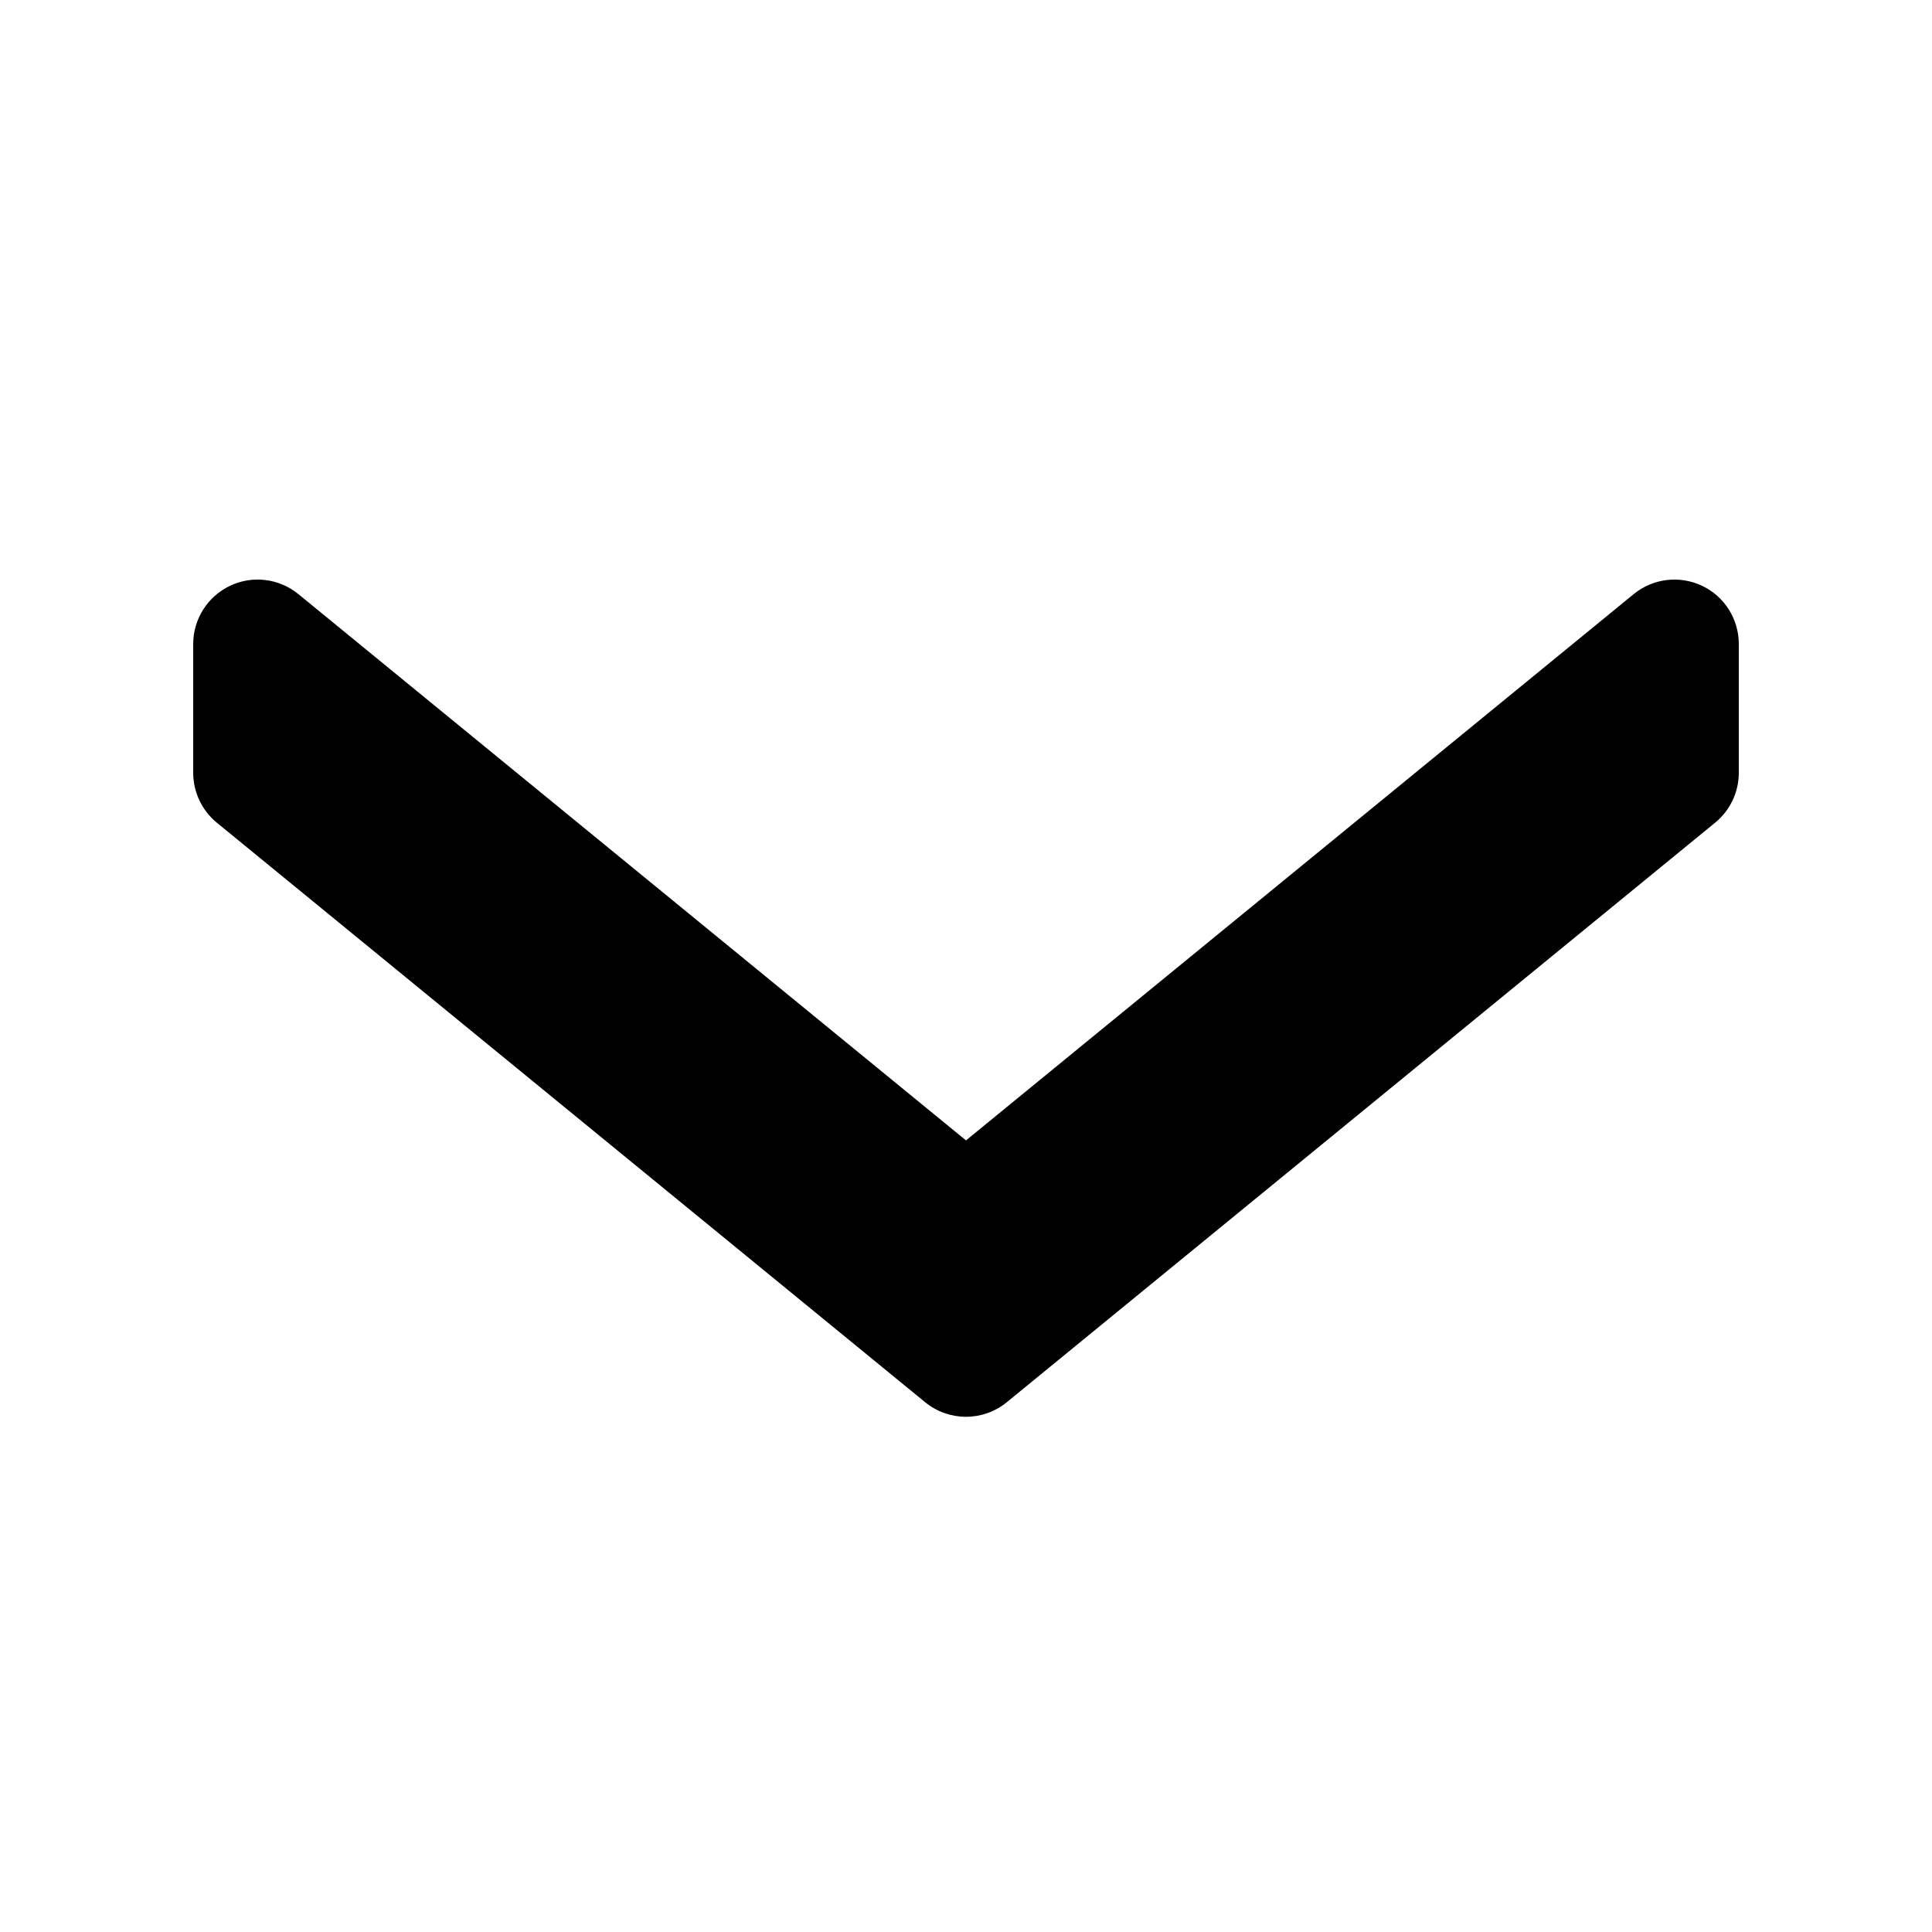
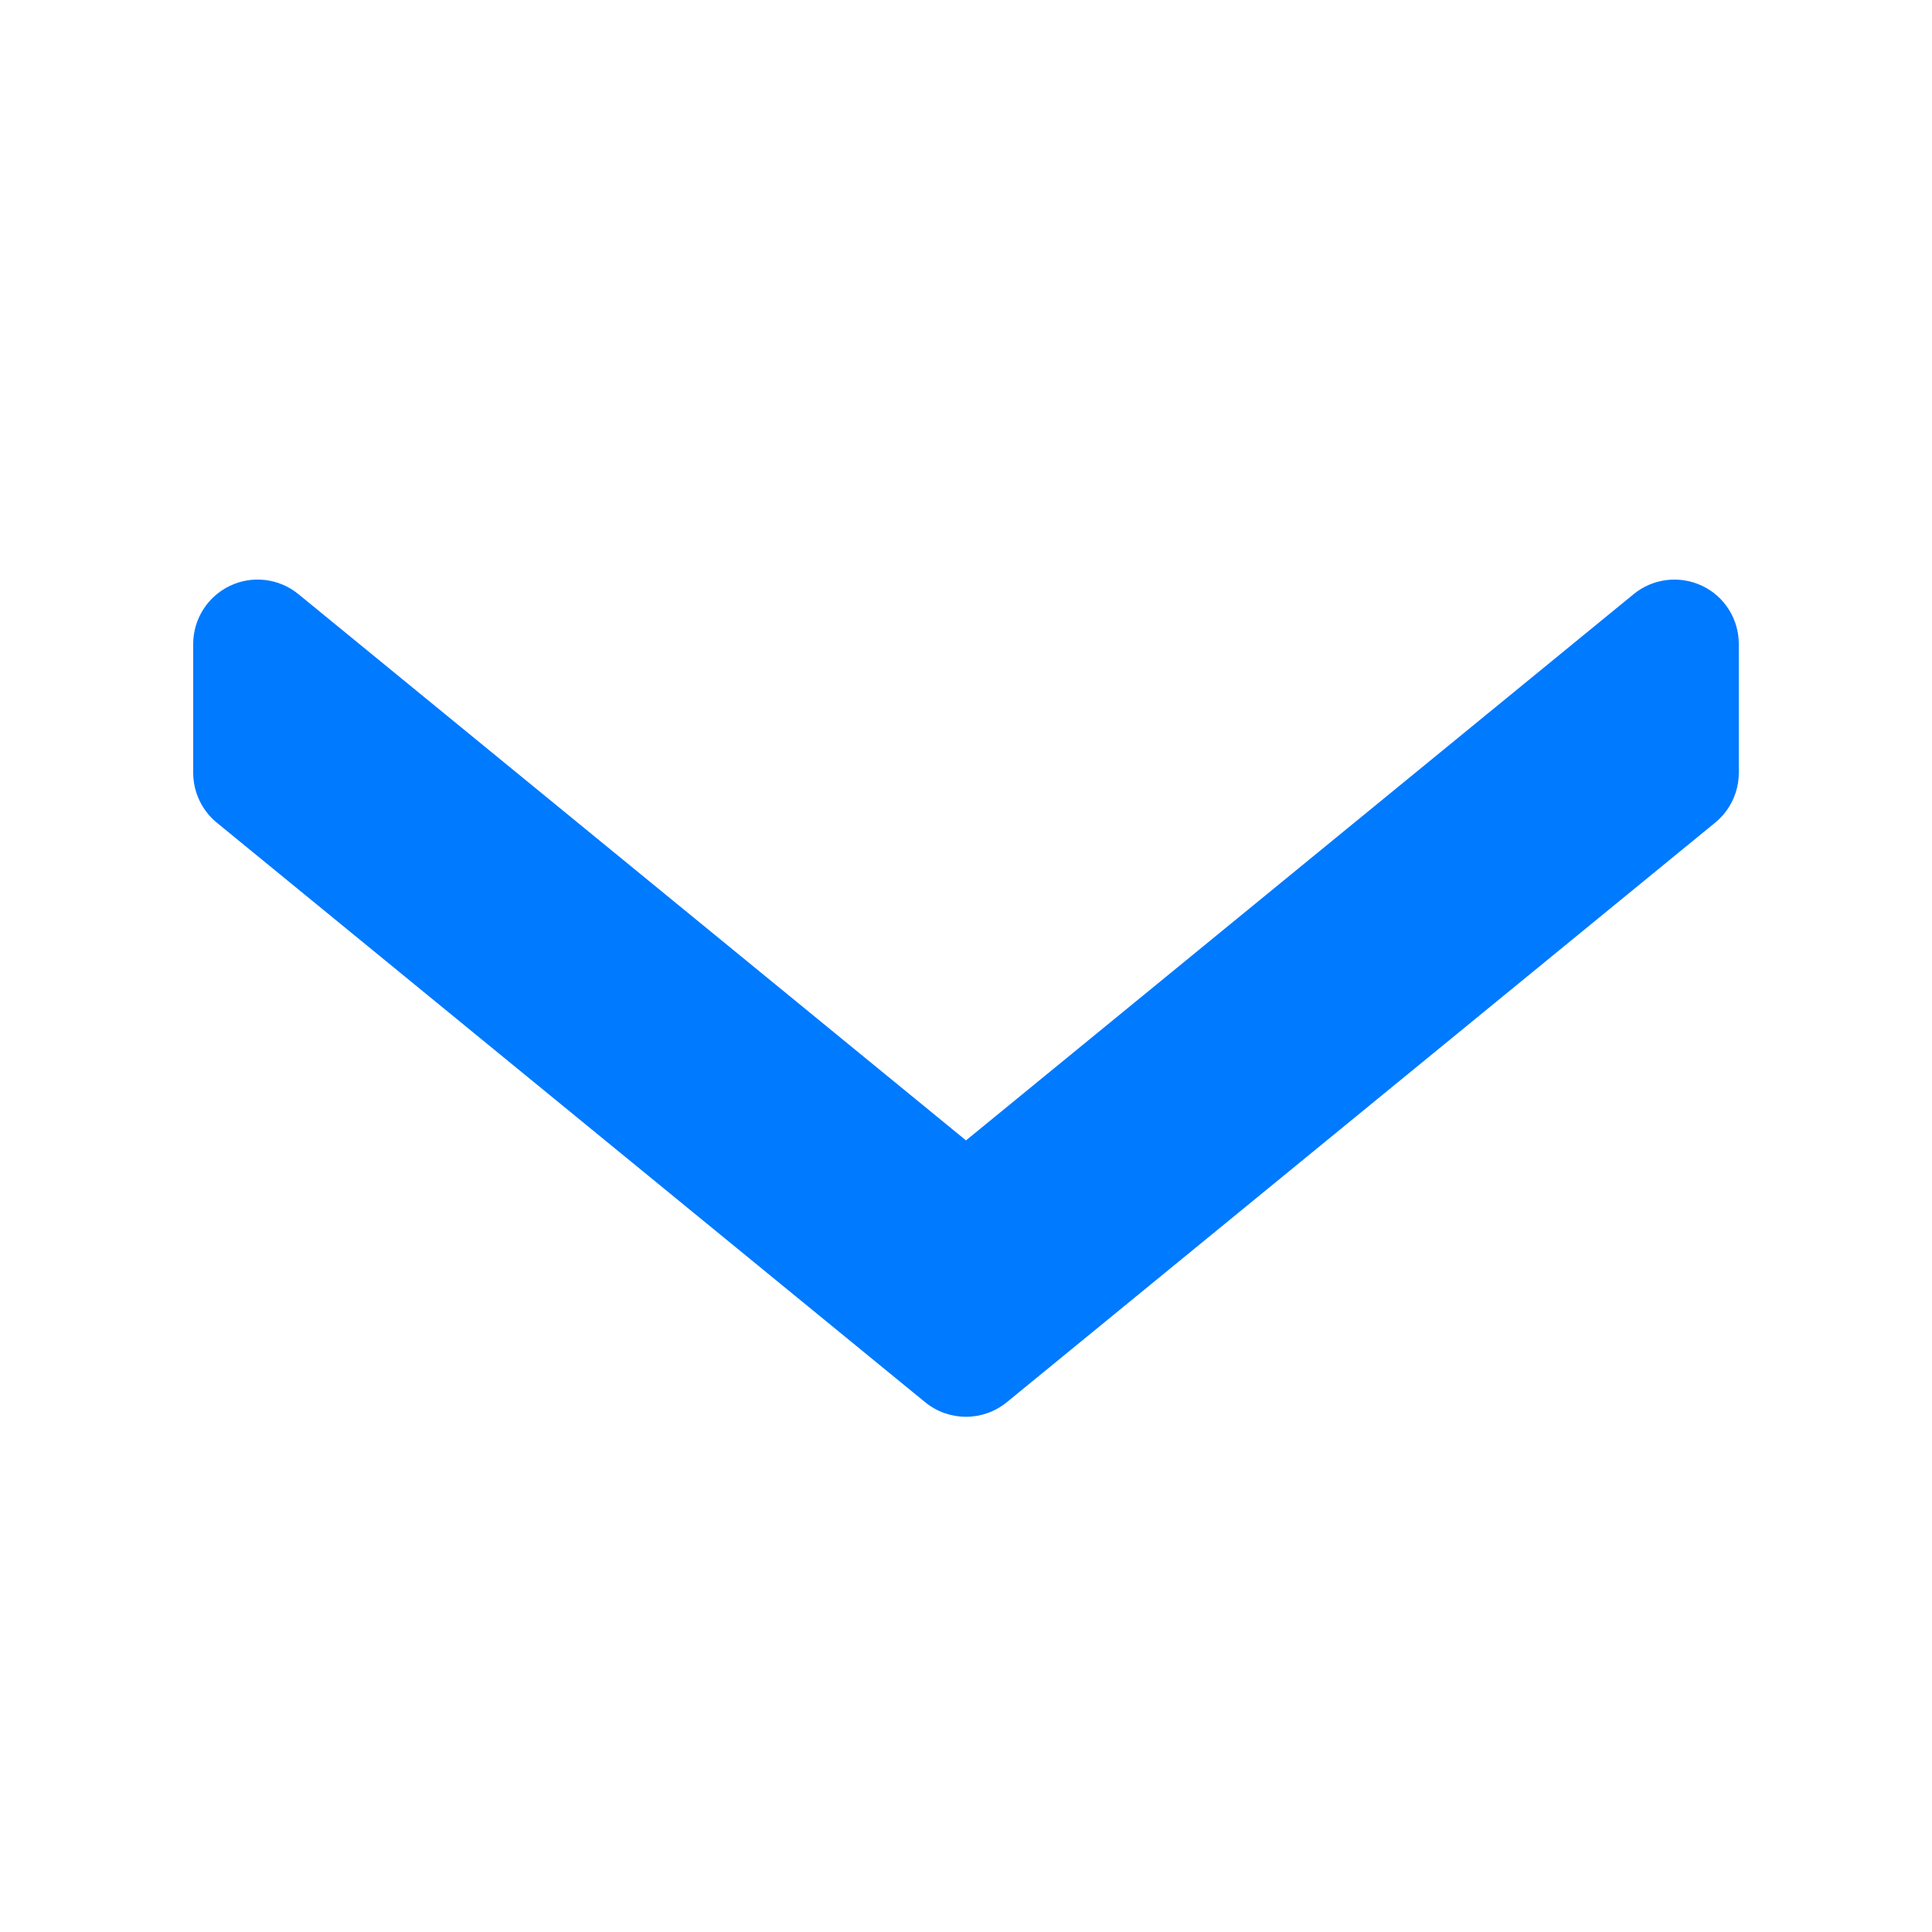
<svg xmlns="http://www.w3.org/2000/svg" viewBox="0 0 30 30">
-   <path d="M3,12v-2c0-0.386,0.223-0.738,0.572-0.904s0.762-0.115,1.062,0.13L15,17.708l10.367-8.482 c0.299-0.245,0.712-0.295,1.062-0.13C26.779,9.261,27,9.614,27,10v2c0,0.3-0.135,0.584-0.367,0.774l-11,9 c-0.369,0.301-0.898,0.301-1.267,0l-11-9C3.135,12.584,3,12.3,3,12z" />
+   <path style="fill:#007aff" d="M3,12v-2c0-0.386,0.223-0.738,0.572-0.904s0.762-0.115,1.062,0.13L15,17.708l10.367-8.482 c0.299-0.245,0.712-0.295,1.062-0.13C26.779,9.261,27,9.614,27,10v2c0,0.3-0.135,0.584-0.367,0.774l-11,9 c-0.369,0.301-0.898,0.301-1.267,0l-11-9C3.135,12.584,3,12.3,3,12z" />
</svg>
